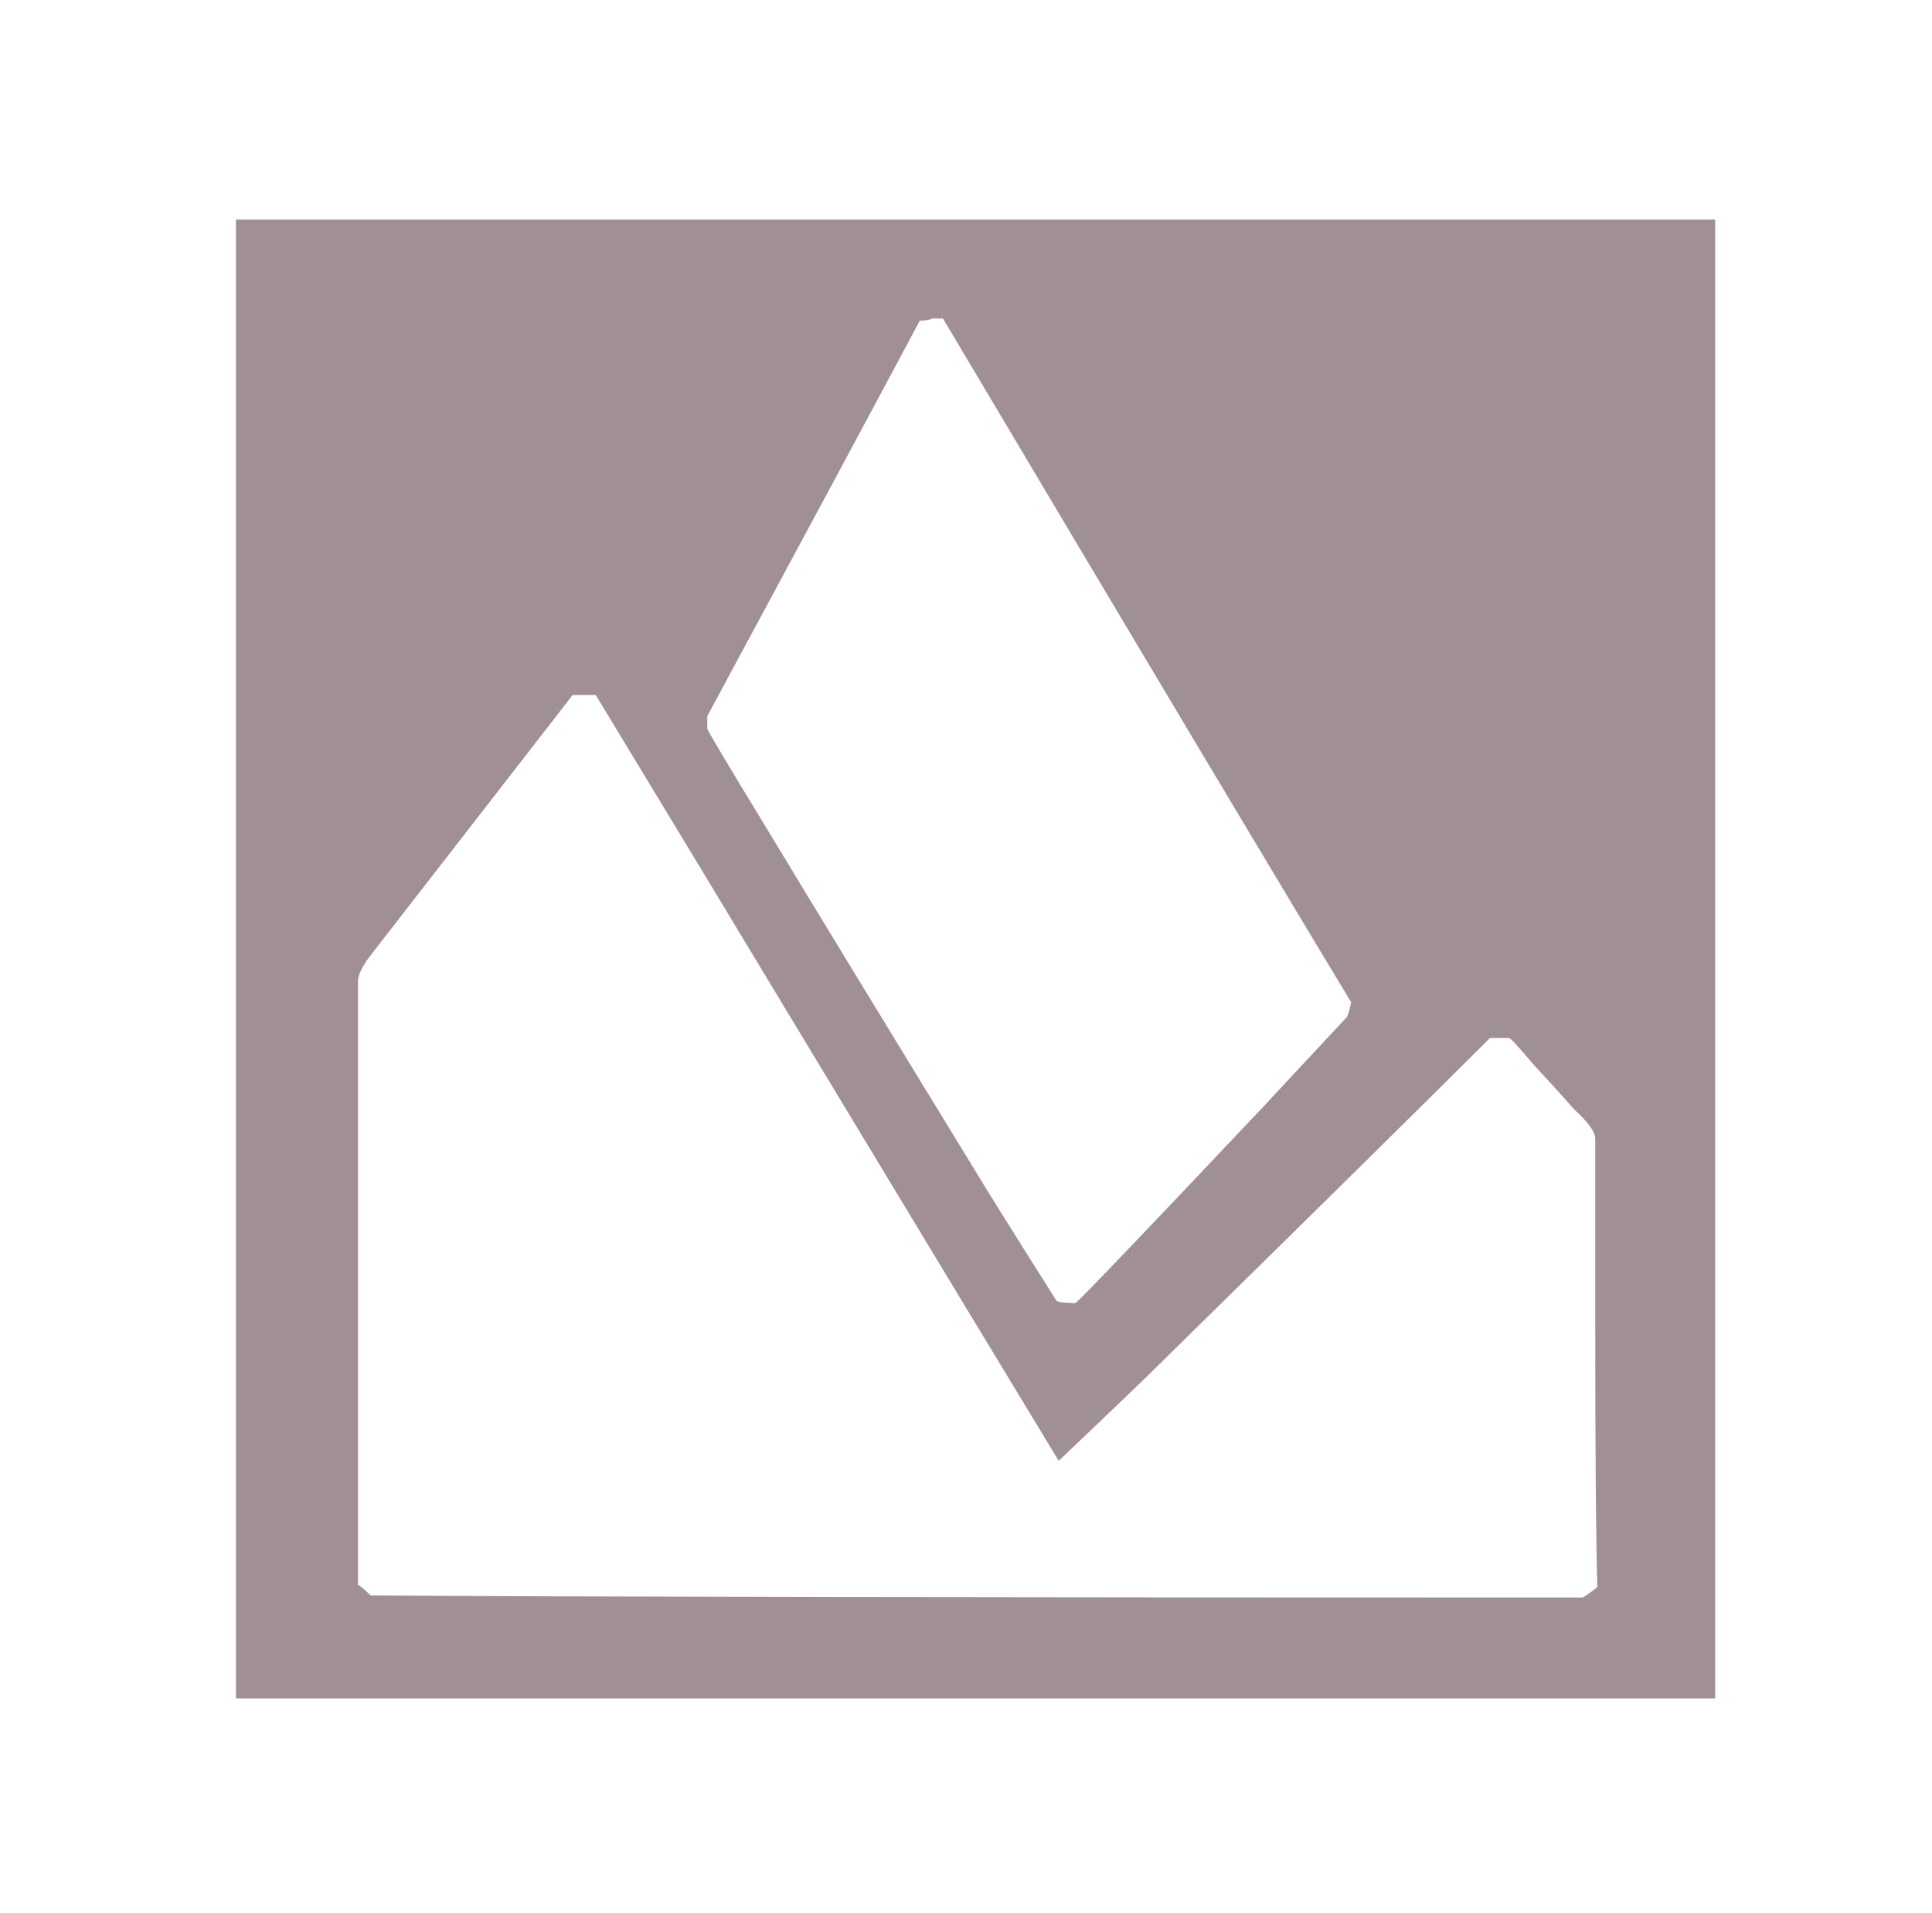
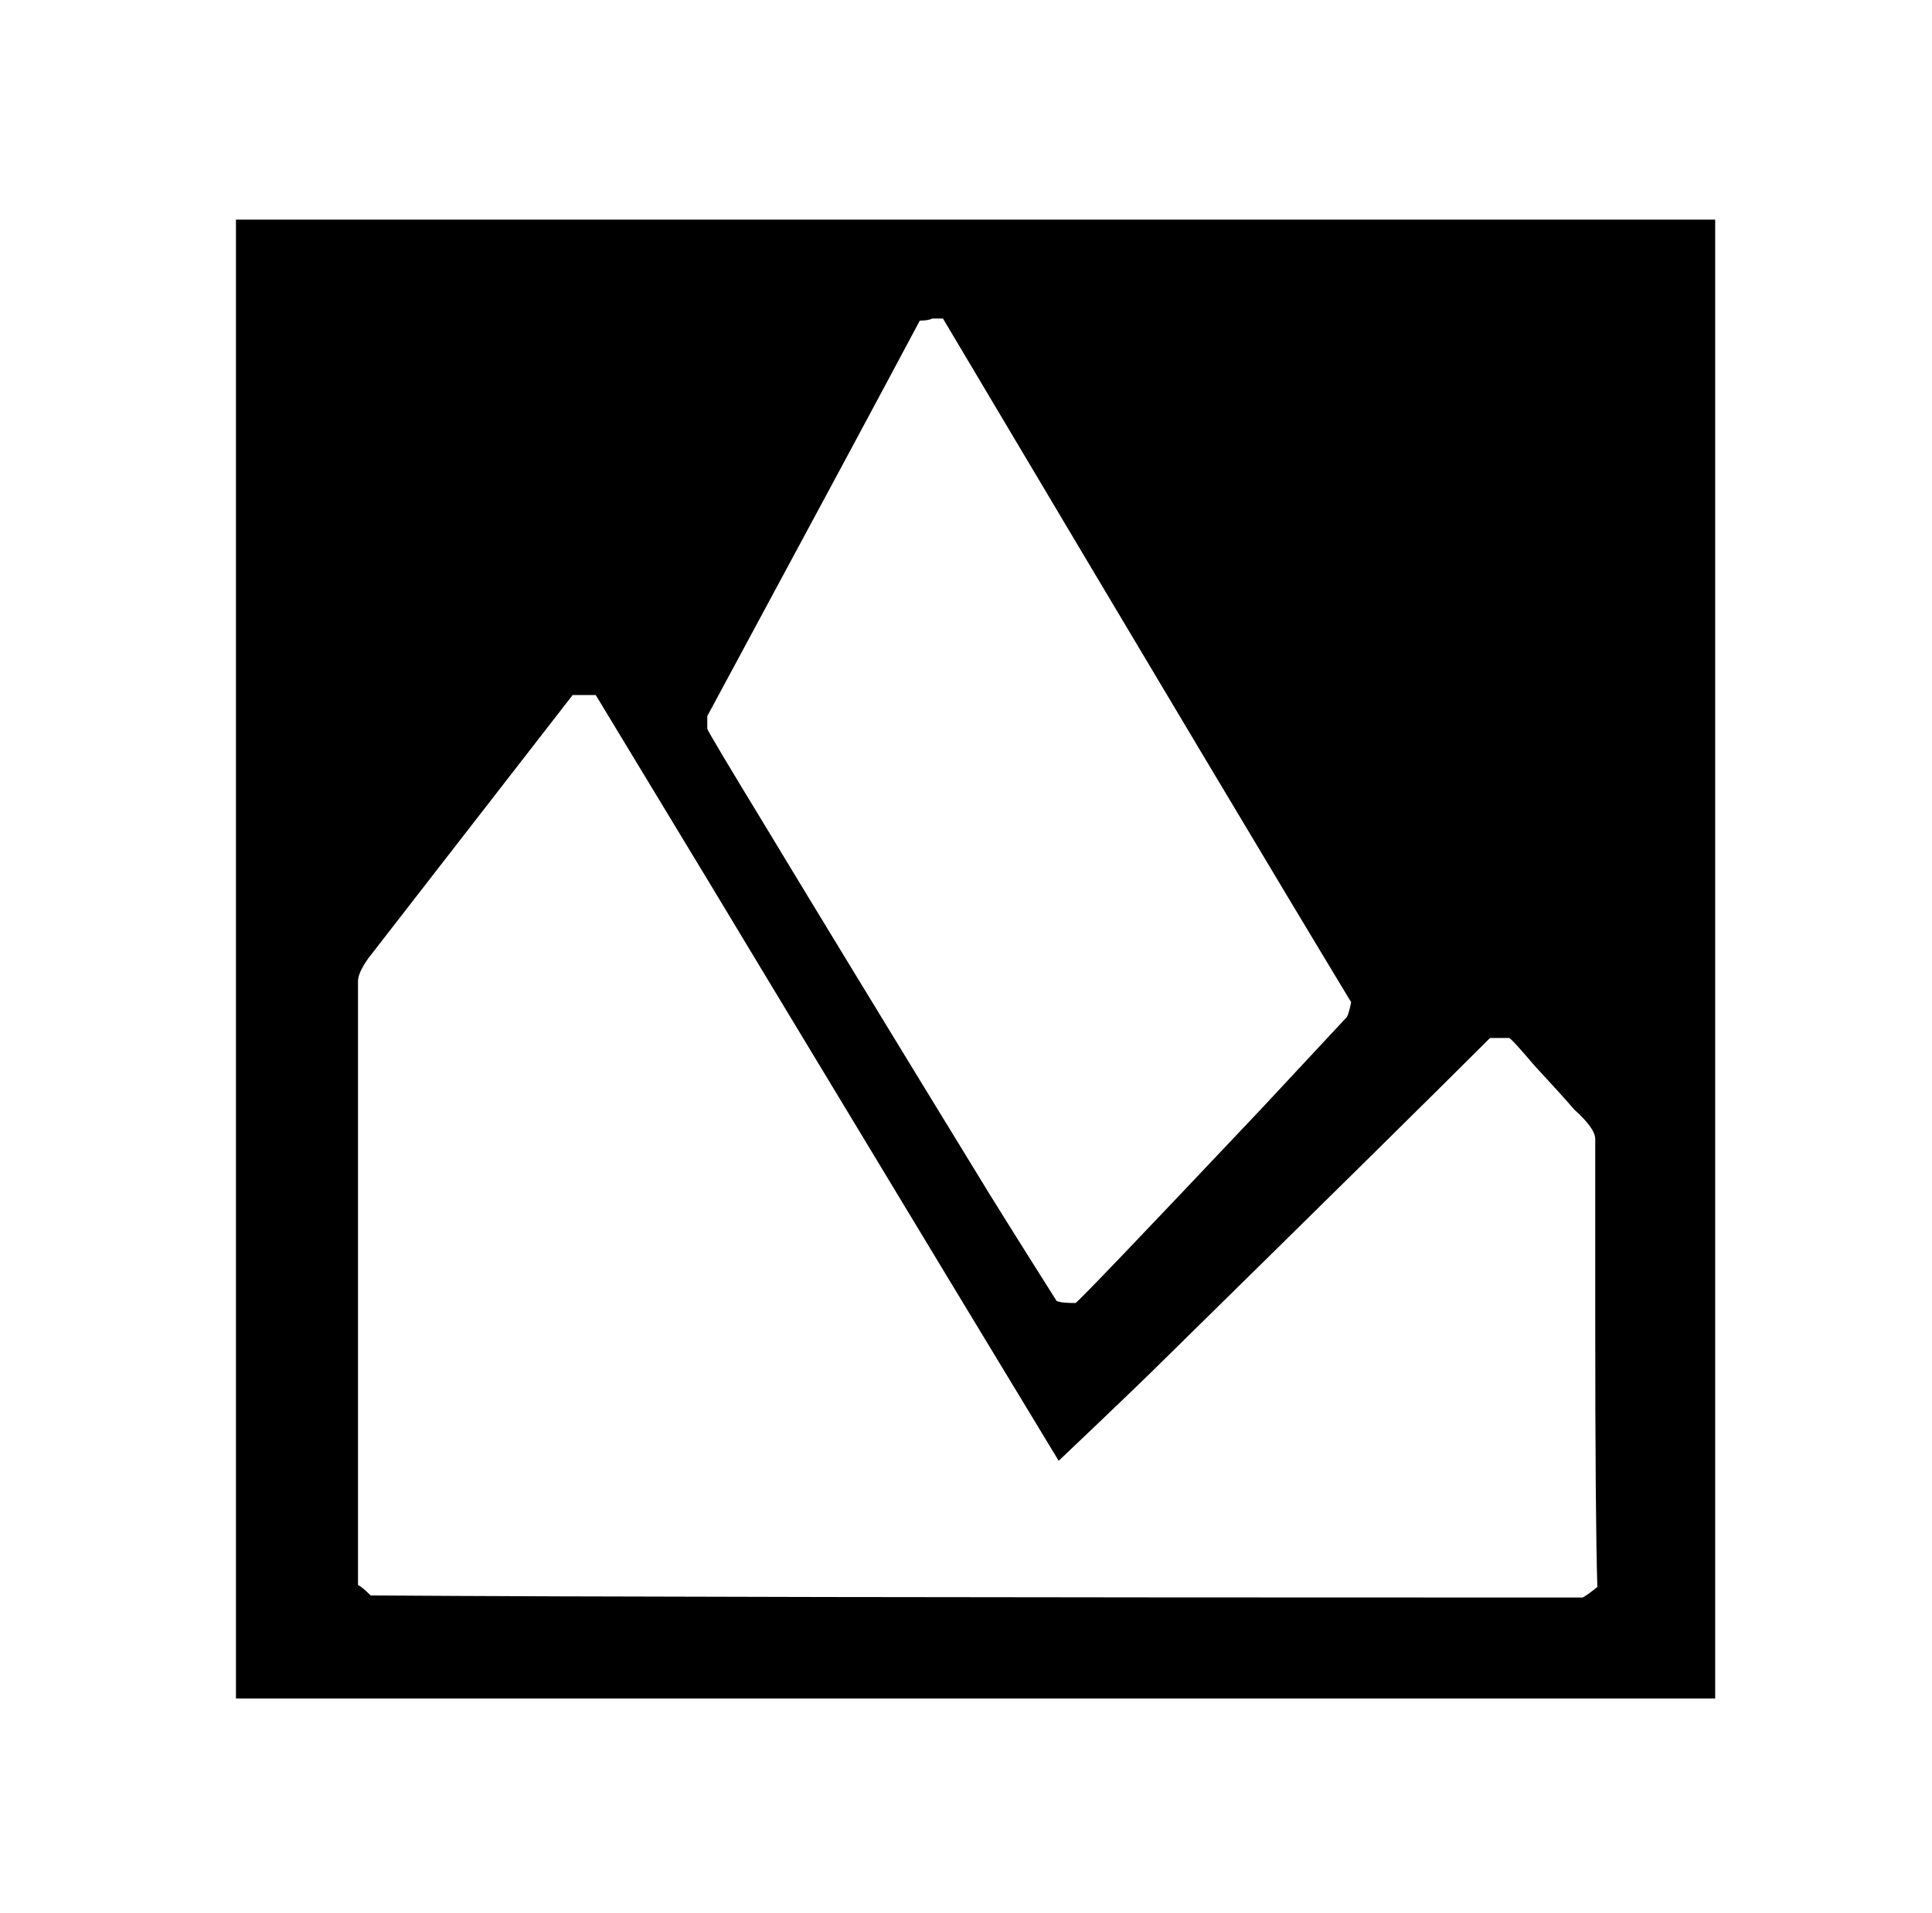
<svg xmlns="http://www.w3.org/2000/svg" version="1.1" viewBox="-10 0 1010 1000">
-   <path fill="#A08F95" d="M113.35 114.85h773.301v773.301h-773.301v-91.301v-488.399v-193.601zM470.85 167.65c-18.333 34.466 -55.366 103.399 -111.1 206.8v6.6c0 0.733 10.267 17.967 30.8 51.7c25.667 42.533 64.533 106.333 116.601 191.4 c5.866 9.533 17.6 28.233 35.199 56.1c1.467 0.733 4.767 1.1 9.9 1.1c2.2 -1.466 34.467 -35.199 96.8 -101.199c9.533 -10.267 24.566 -26.4 45.101 -48.4c0.733 -1.467 1.466 -4.033 2.199 -7.7 c-35.933 -59.399 -107.066 -178.566 -213.399 -357.5h-5.5c-1.467 0.733 -3.667 1.101 -6.601 1.101zM289.35 363.45c-17.6 22.733 -53.166 68.566 -106.699 137.5c-3.667 5.133 -5.5 9.166 -5.5 12.1v116.601v199.1 c1.466 0.733 3.666 2.566 6.6 5.5c105.6 0.733 316.8 1.1 633.6 1.1c1.467 -0.733 4.034 -2.566 7.7 -5.5c-0.733 -23.466 -1.1 -70.033 -1.1 -139.699v-94.601c0 -3.666 -3.667 -8.8 -11 -15.399 c-4.4 -5.134 -11.367 -12.834 -20.9 -23.101c-8.066 -9.533 -12.467 -14.3 -13.2 -14.3h-9.899c-27.867 27.866 -83.967 83.233 -168.3 166.1c-9.534 9.534 -28.601 27.867 -57.2 55 c-24.934 -41.066 -74.8 -123.566 -149.601 -247.5c-15.399 -25.666 -46.199 -76.633 -92.399 -152.899h-12.101z" />
+   <path fill="currentColor" d="M113.35 114.85h773.301v773.301h-773.301v-91.301v-488.399v-193.601zM470.85 167.65c-18.333 34.466 -55.366 103.399 -111.1 206.8v6.6c0 0.733 10.267 17.967 30.8 51.7c25.667 42.533 64.533 106.333 116.601 191.4 c5.866 9.533 17.6 28.233 35.199 56.1c1.467 0.733 4.767 1.1 9.9 1.1c2.2 -1.466 34.467 -35.199 96.8 -101.199c9.533 -10.267 24.566 -26.4 45.101 -48.4c0.733 -1.467 1.466 -4.033 2.199 -7.7 c-35.933 -59.399 -107.066 -178.566 -213.399 -357.5h-5.5c-1.467 0.733 -3.667 1.101 -6.601 1.101zM289.35 363.45c-17.6 22.733 -53.166 68.566 -106.699 137.5c-3.667 5.133 -5.5 9.166 -5.5 12.1v116.601v199.1 c1.466 0.733 3.666 2.566 6.6 5.5c105.6 0.733 316.8 1.1 633.6 1.1c1.467 -0.733 4.034 -2.566 7.7 -5.5c-0.733 -23.466 -1.1 -70.033 -1.1 -139.699v-94.601c0 -3.666 -3.667 -8.8 -11 -15.399 c-4.4 -5.134 -11.367 -12.834 -20.9 -23.101c-8.066 -9.533 -12.467 -14.3 -13.2 -14.3h-9.899c-27.867 27.866 -83.967 83.233 -168.3 166.1c-9.534 9.534 -28.601 27.867 -57.2 55 c-24.934 -41.066 -74.8 -123.566 -149.601 -247.5c-15.399 -25.666 -46.199 -76.633 -92.399 -152.899h-12.101z" />
</svg>
